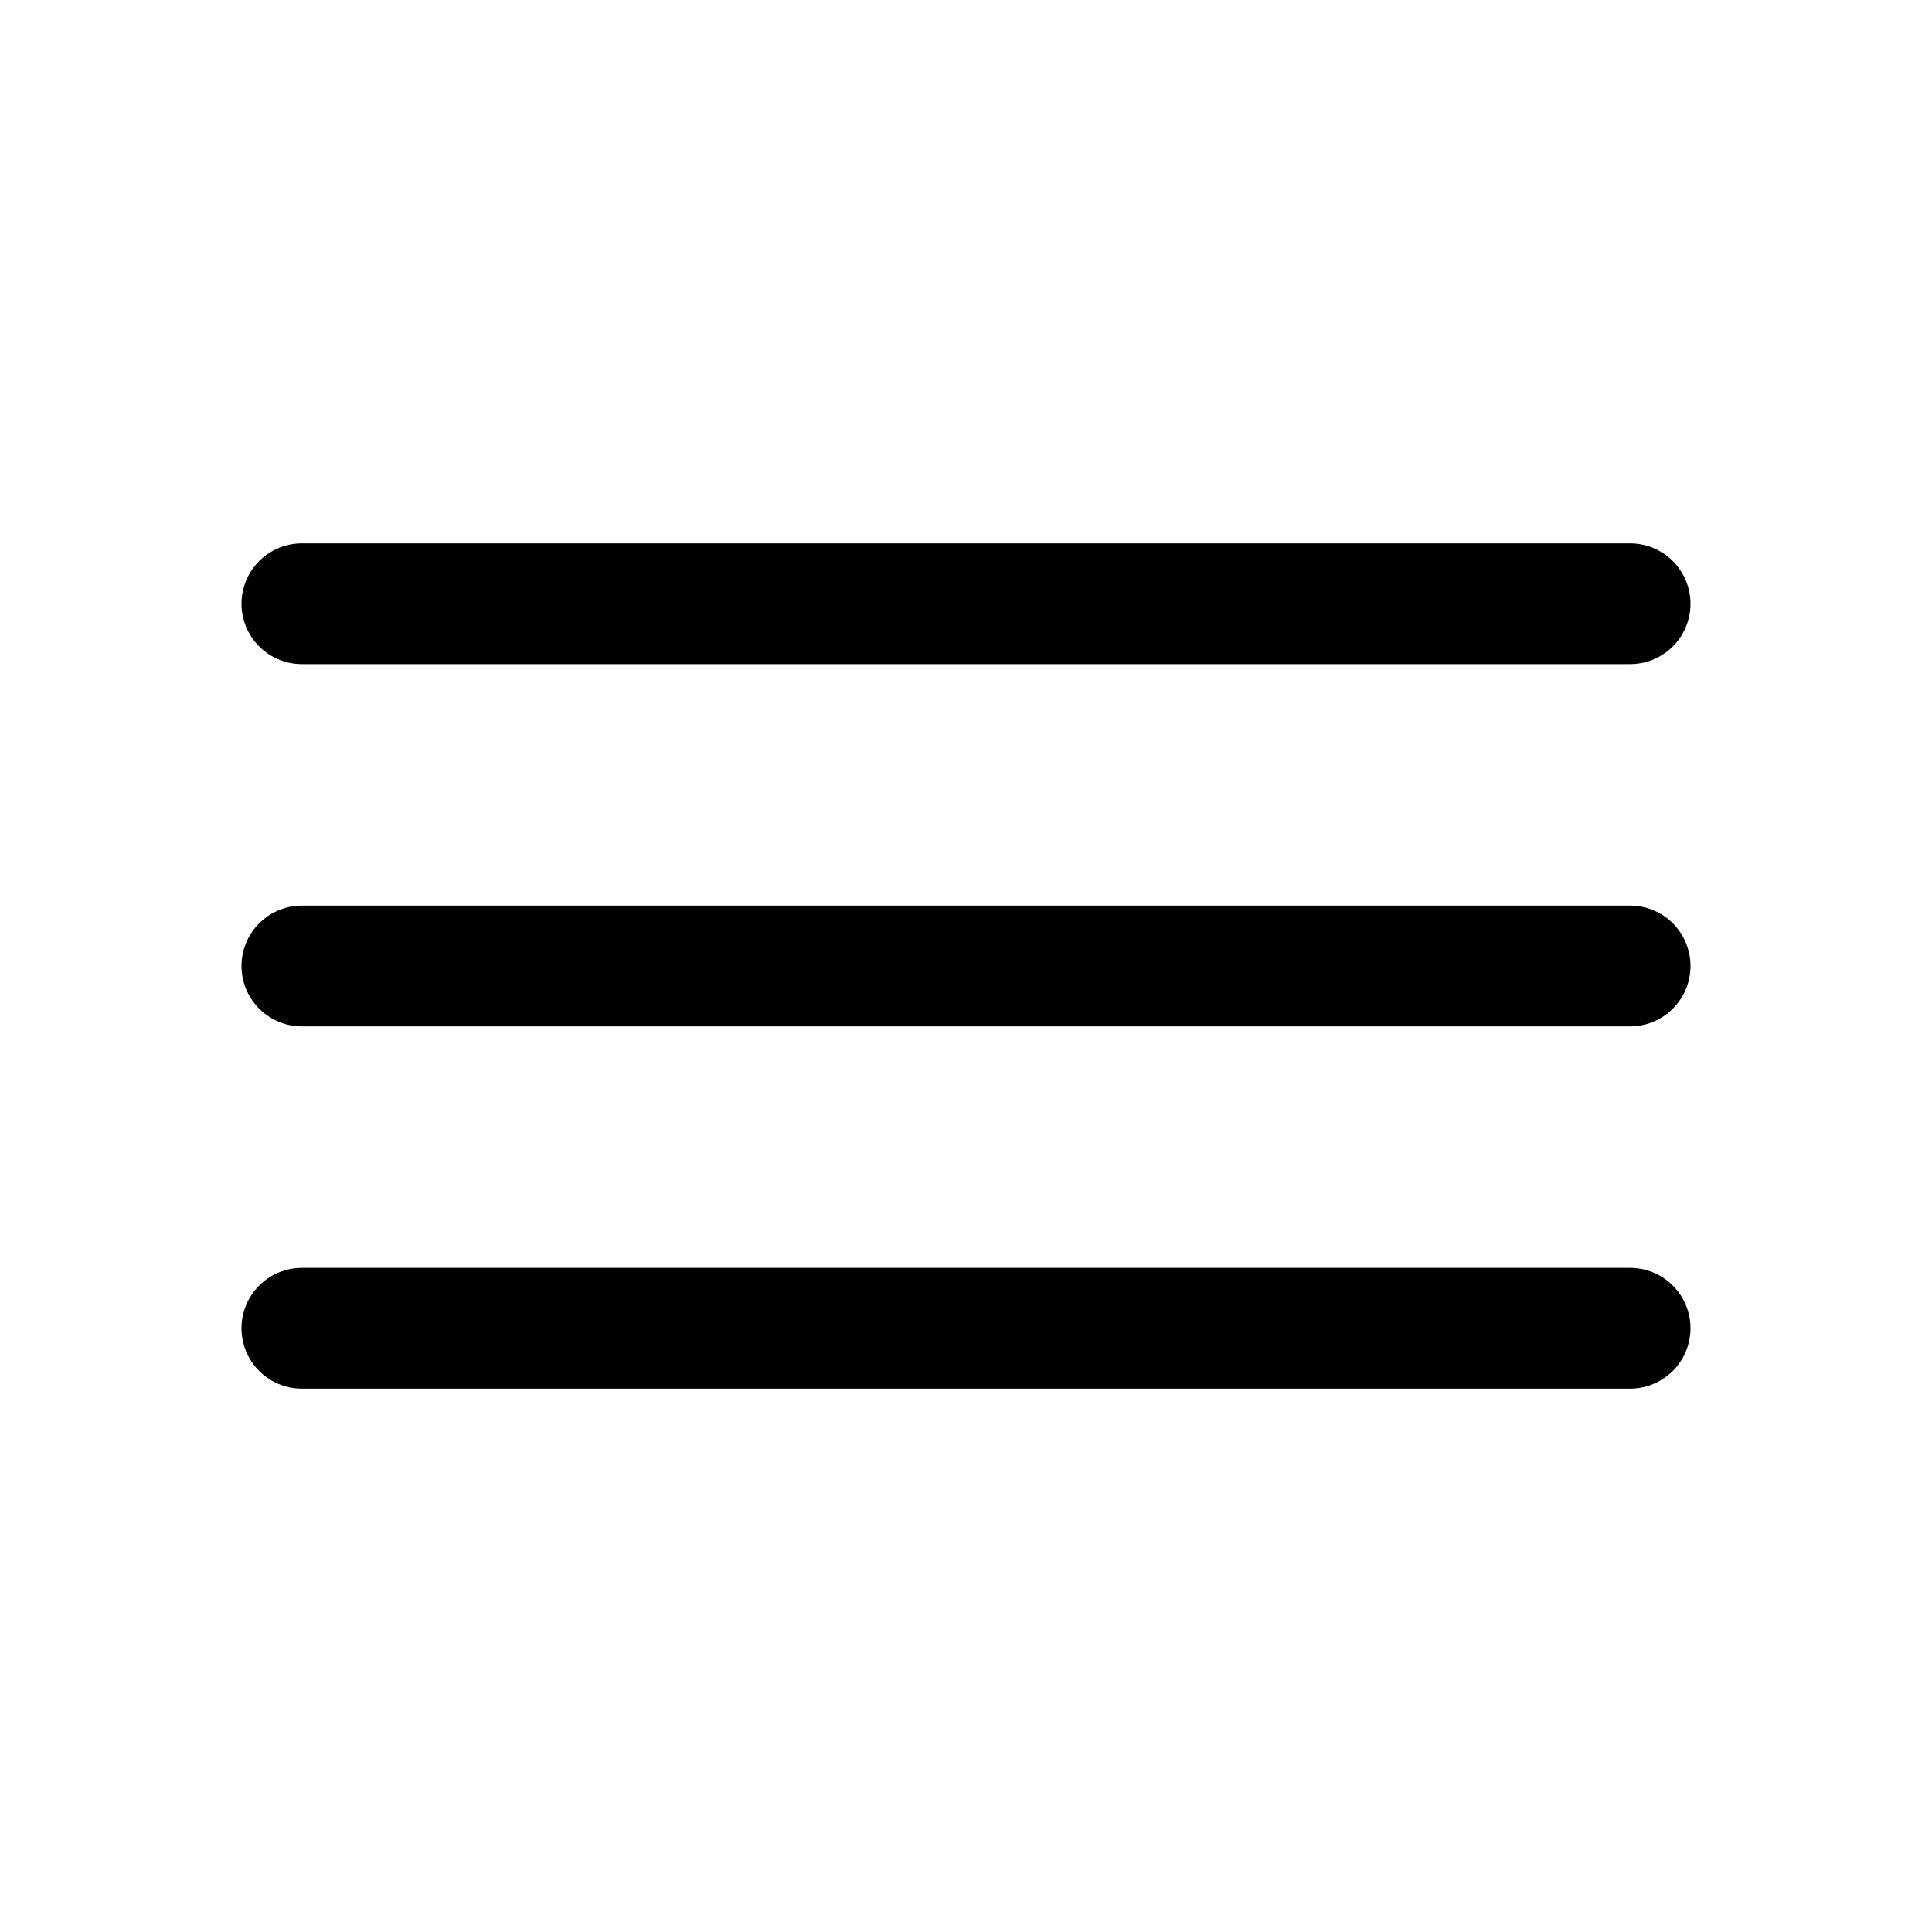
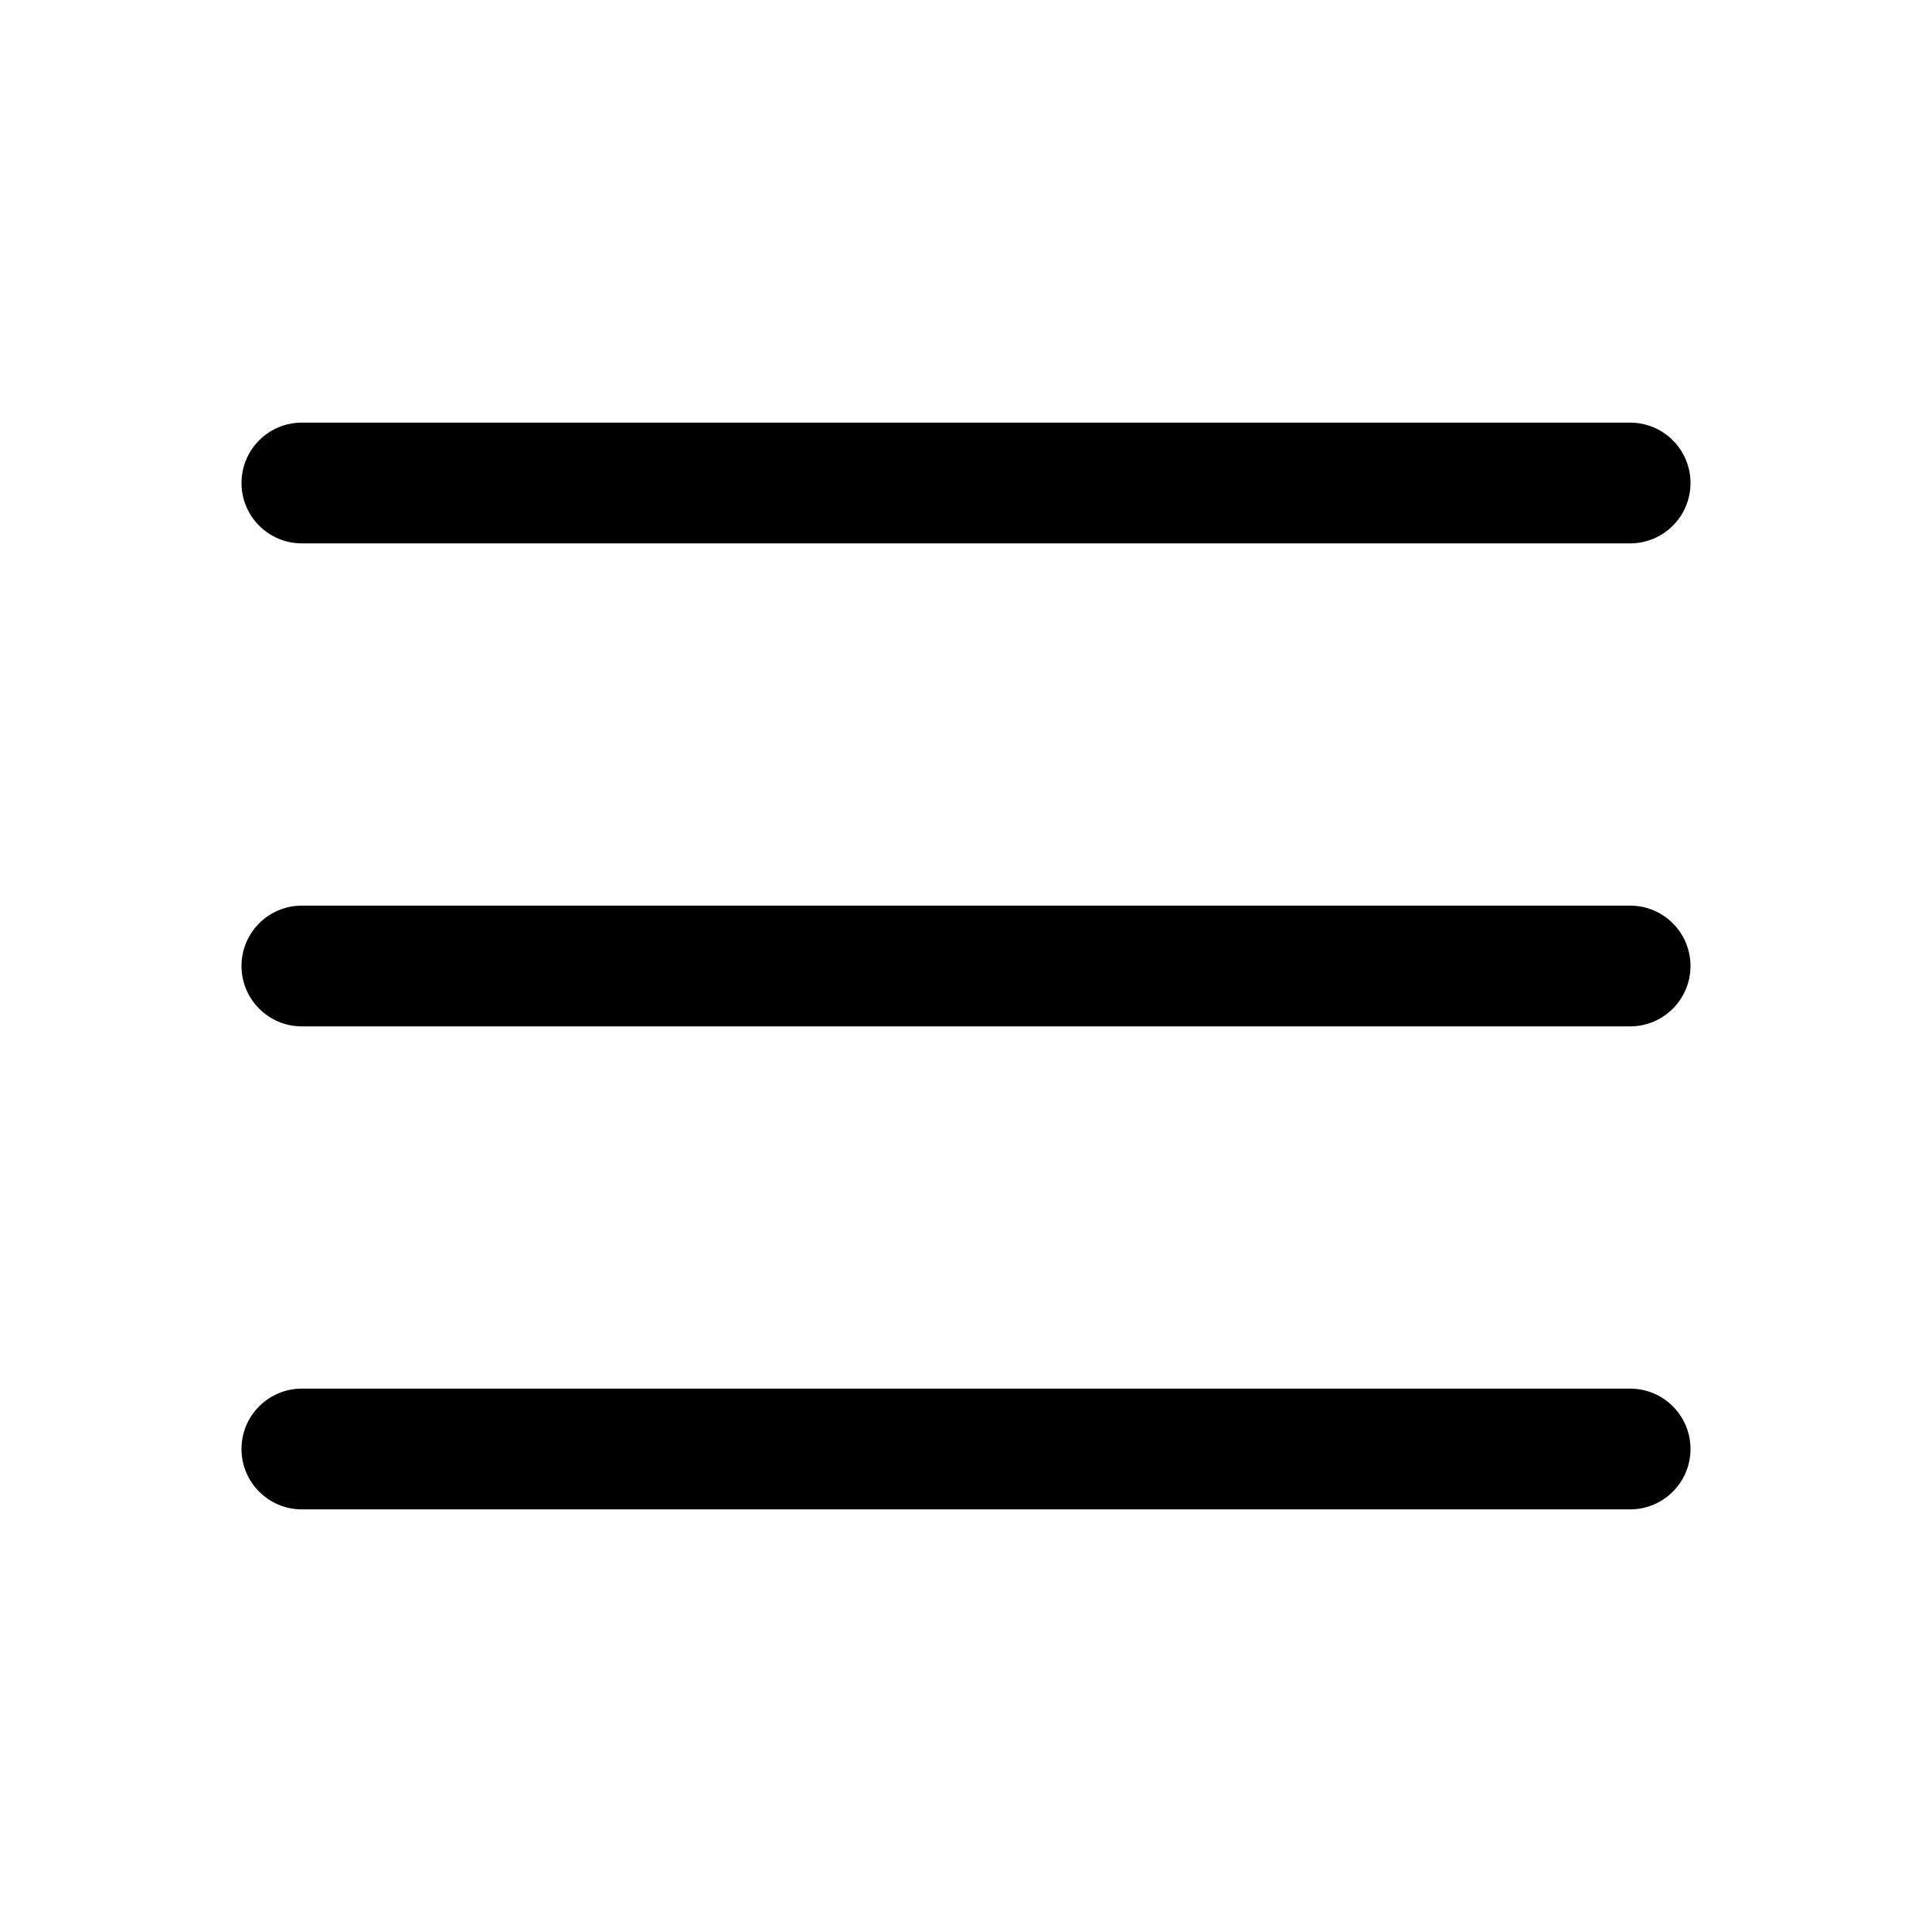
- <svg xmlns="http://www.w3.org/2000/svg" class="ionicon" viewBox="0 0 512 512">
-   <path fill="none" stroke="currentColor" stroke-linecap="round" stroke-miterlimit="10" stroke-width="32" d="M80 160h352M80 256h352M80 352h352" />
+ <svg xmlns="http://www.w3.org/2000/svg" stroke="currentColor" fill="currentColor" stroke-width="0" viewBox="0 0 256 256" height="200px" width="200px">
+   <path d="M224,128a8,8,0,0,1-8,8H40a8,8,0,0,1,0-16H216A8,8,0,0,1,224,128ZM40,72H216a8,8,0,0,0,0-16H40a8,8,0,0,0,0,16ZM216,184H40a8,8,0,0,0,0,16H216a8,8,0,0,0,0-16Z" />
</svg>
